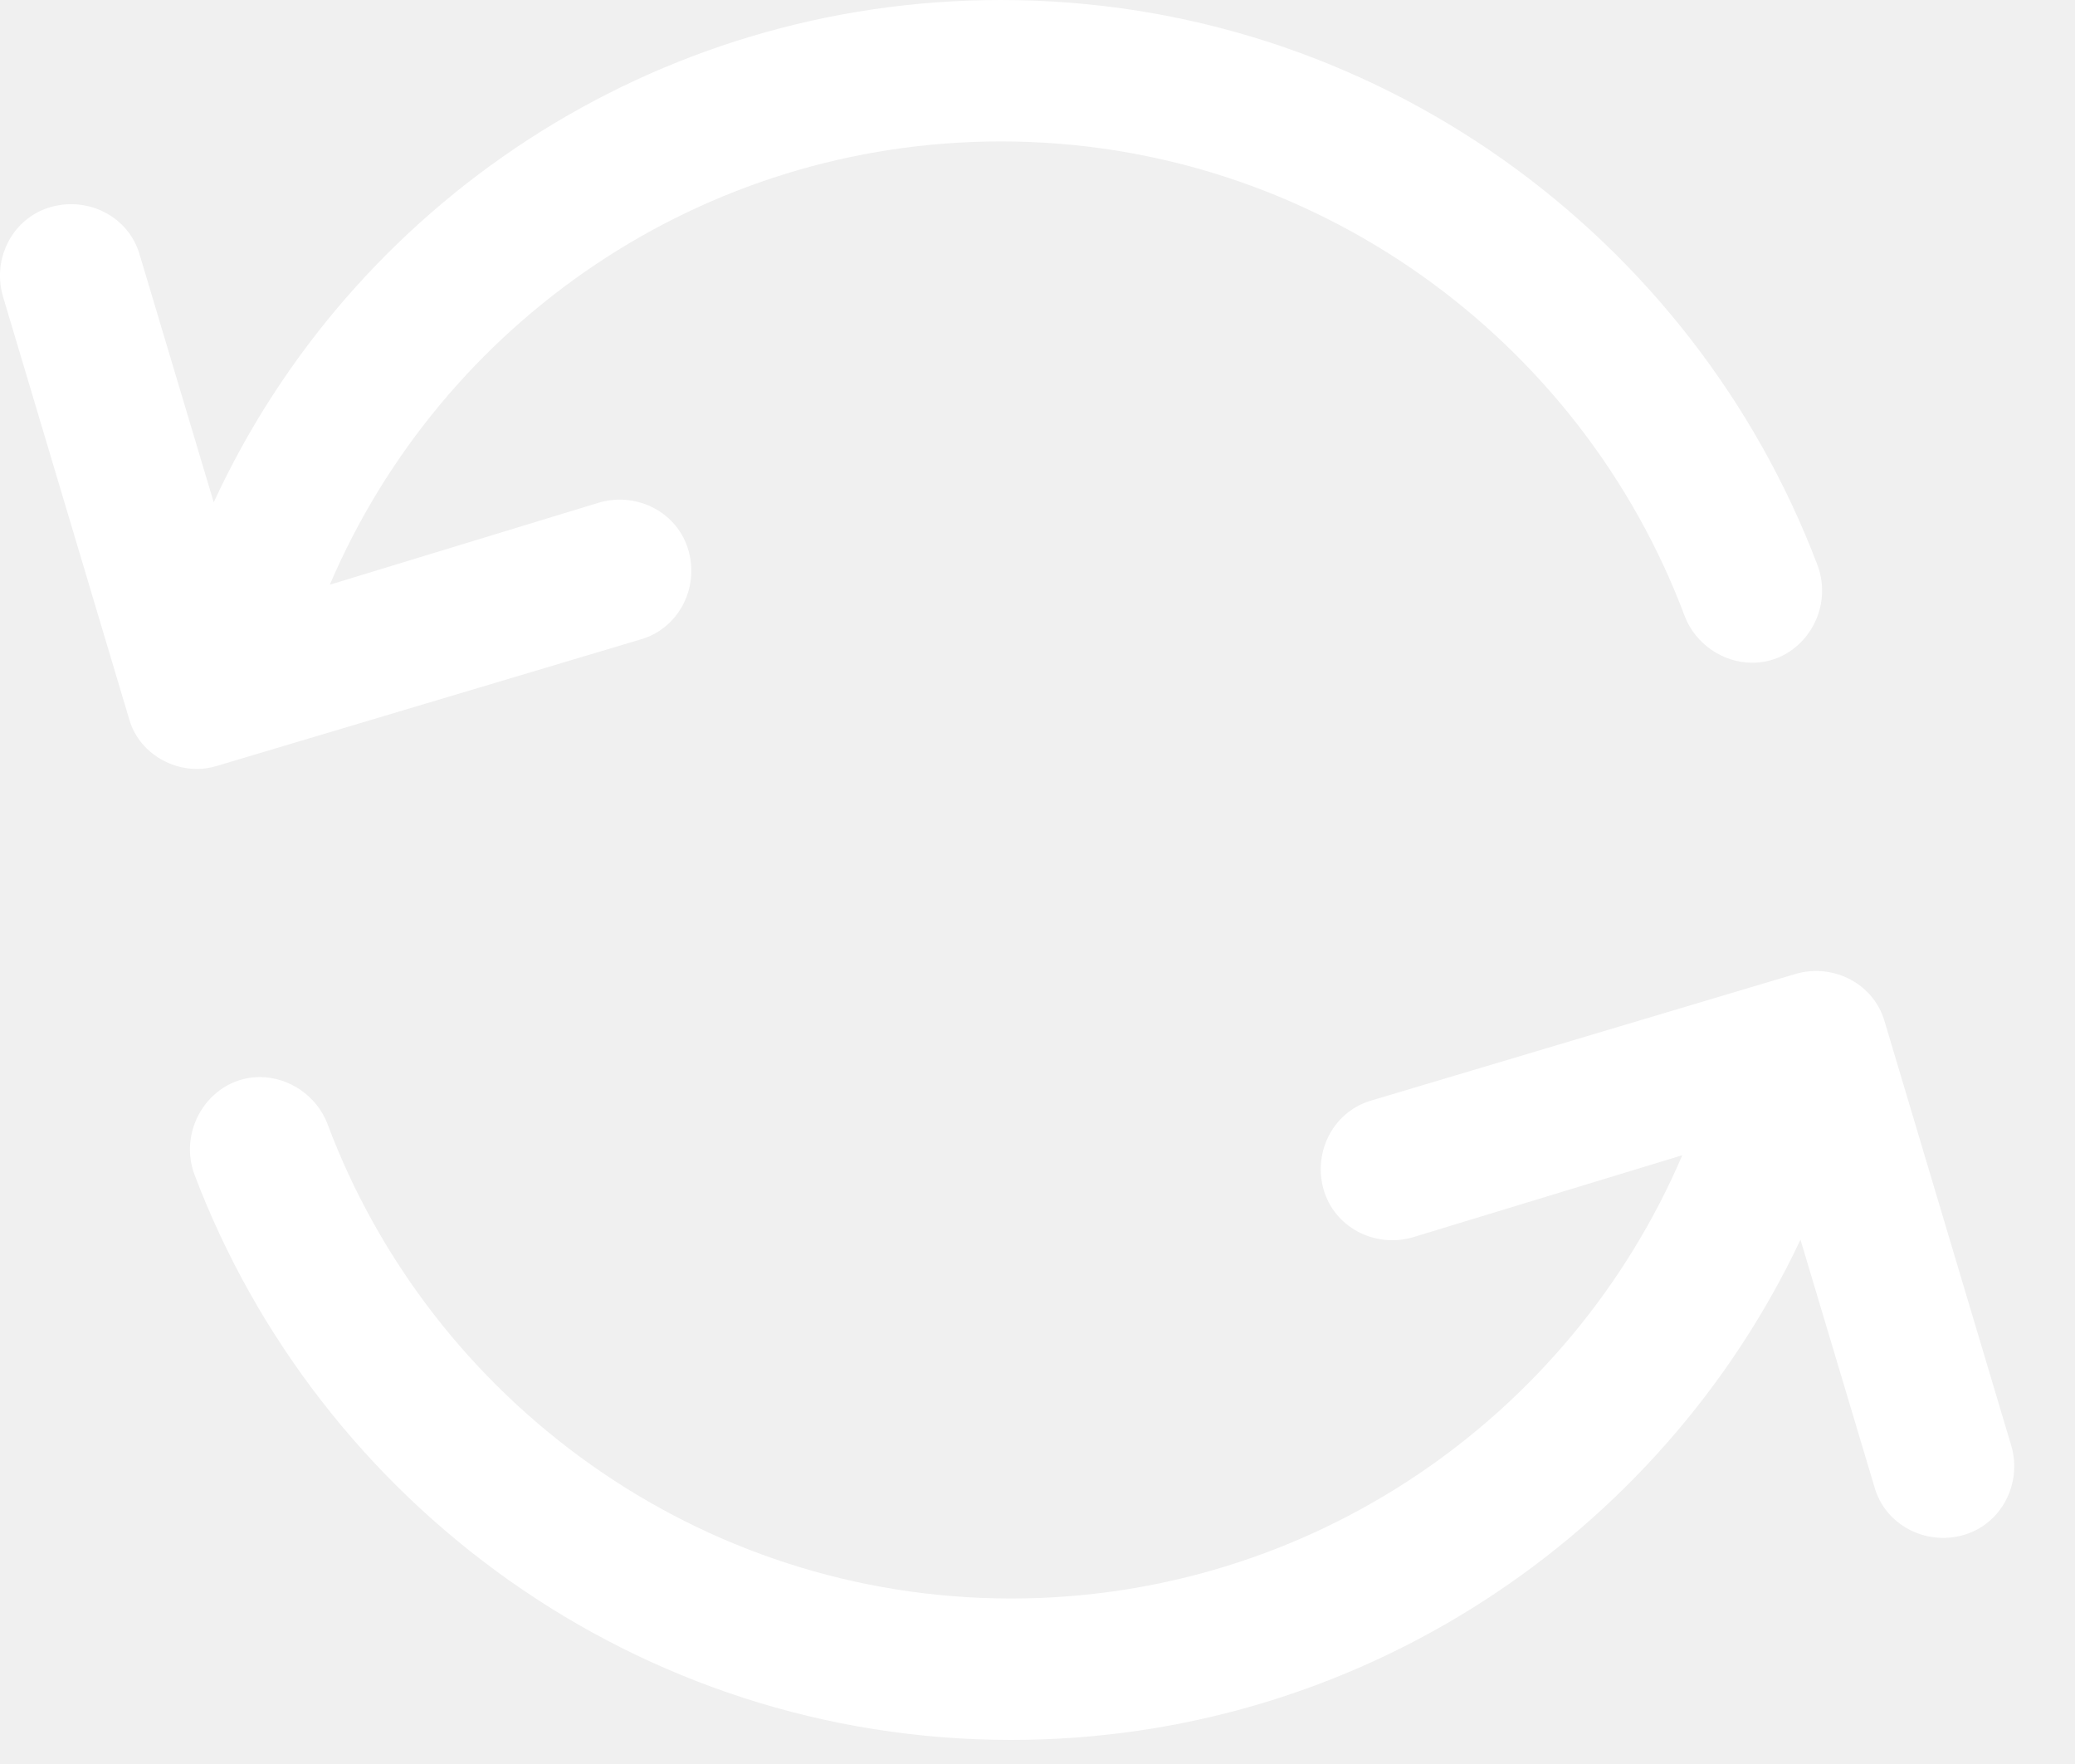
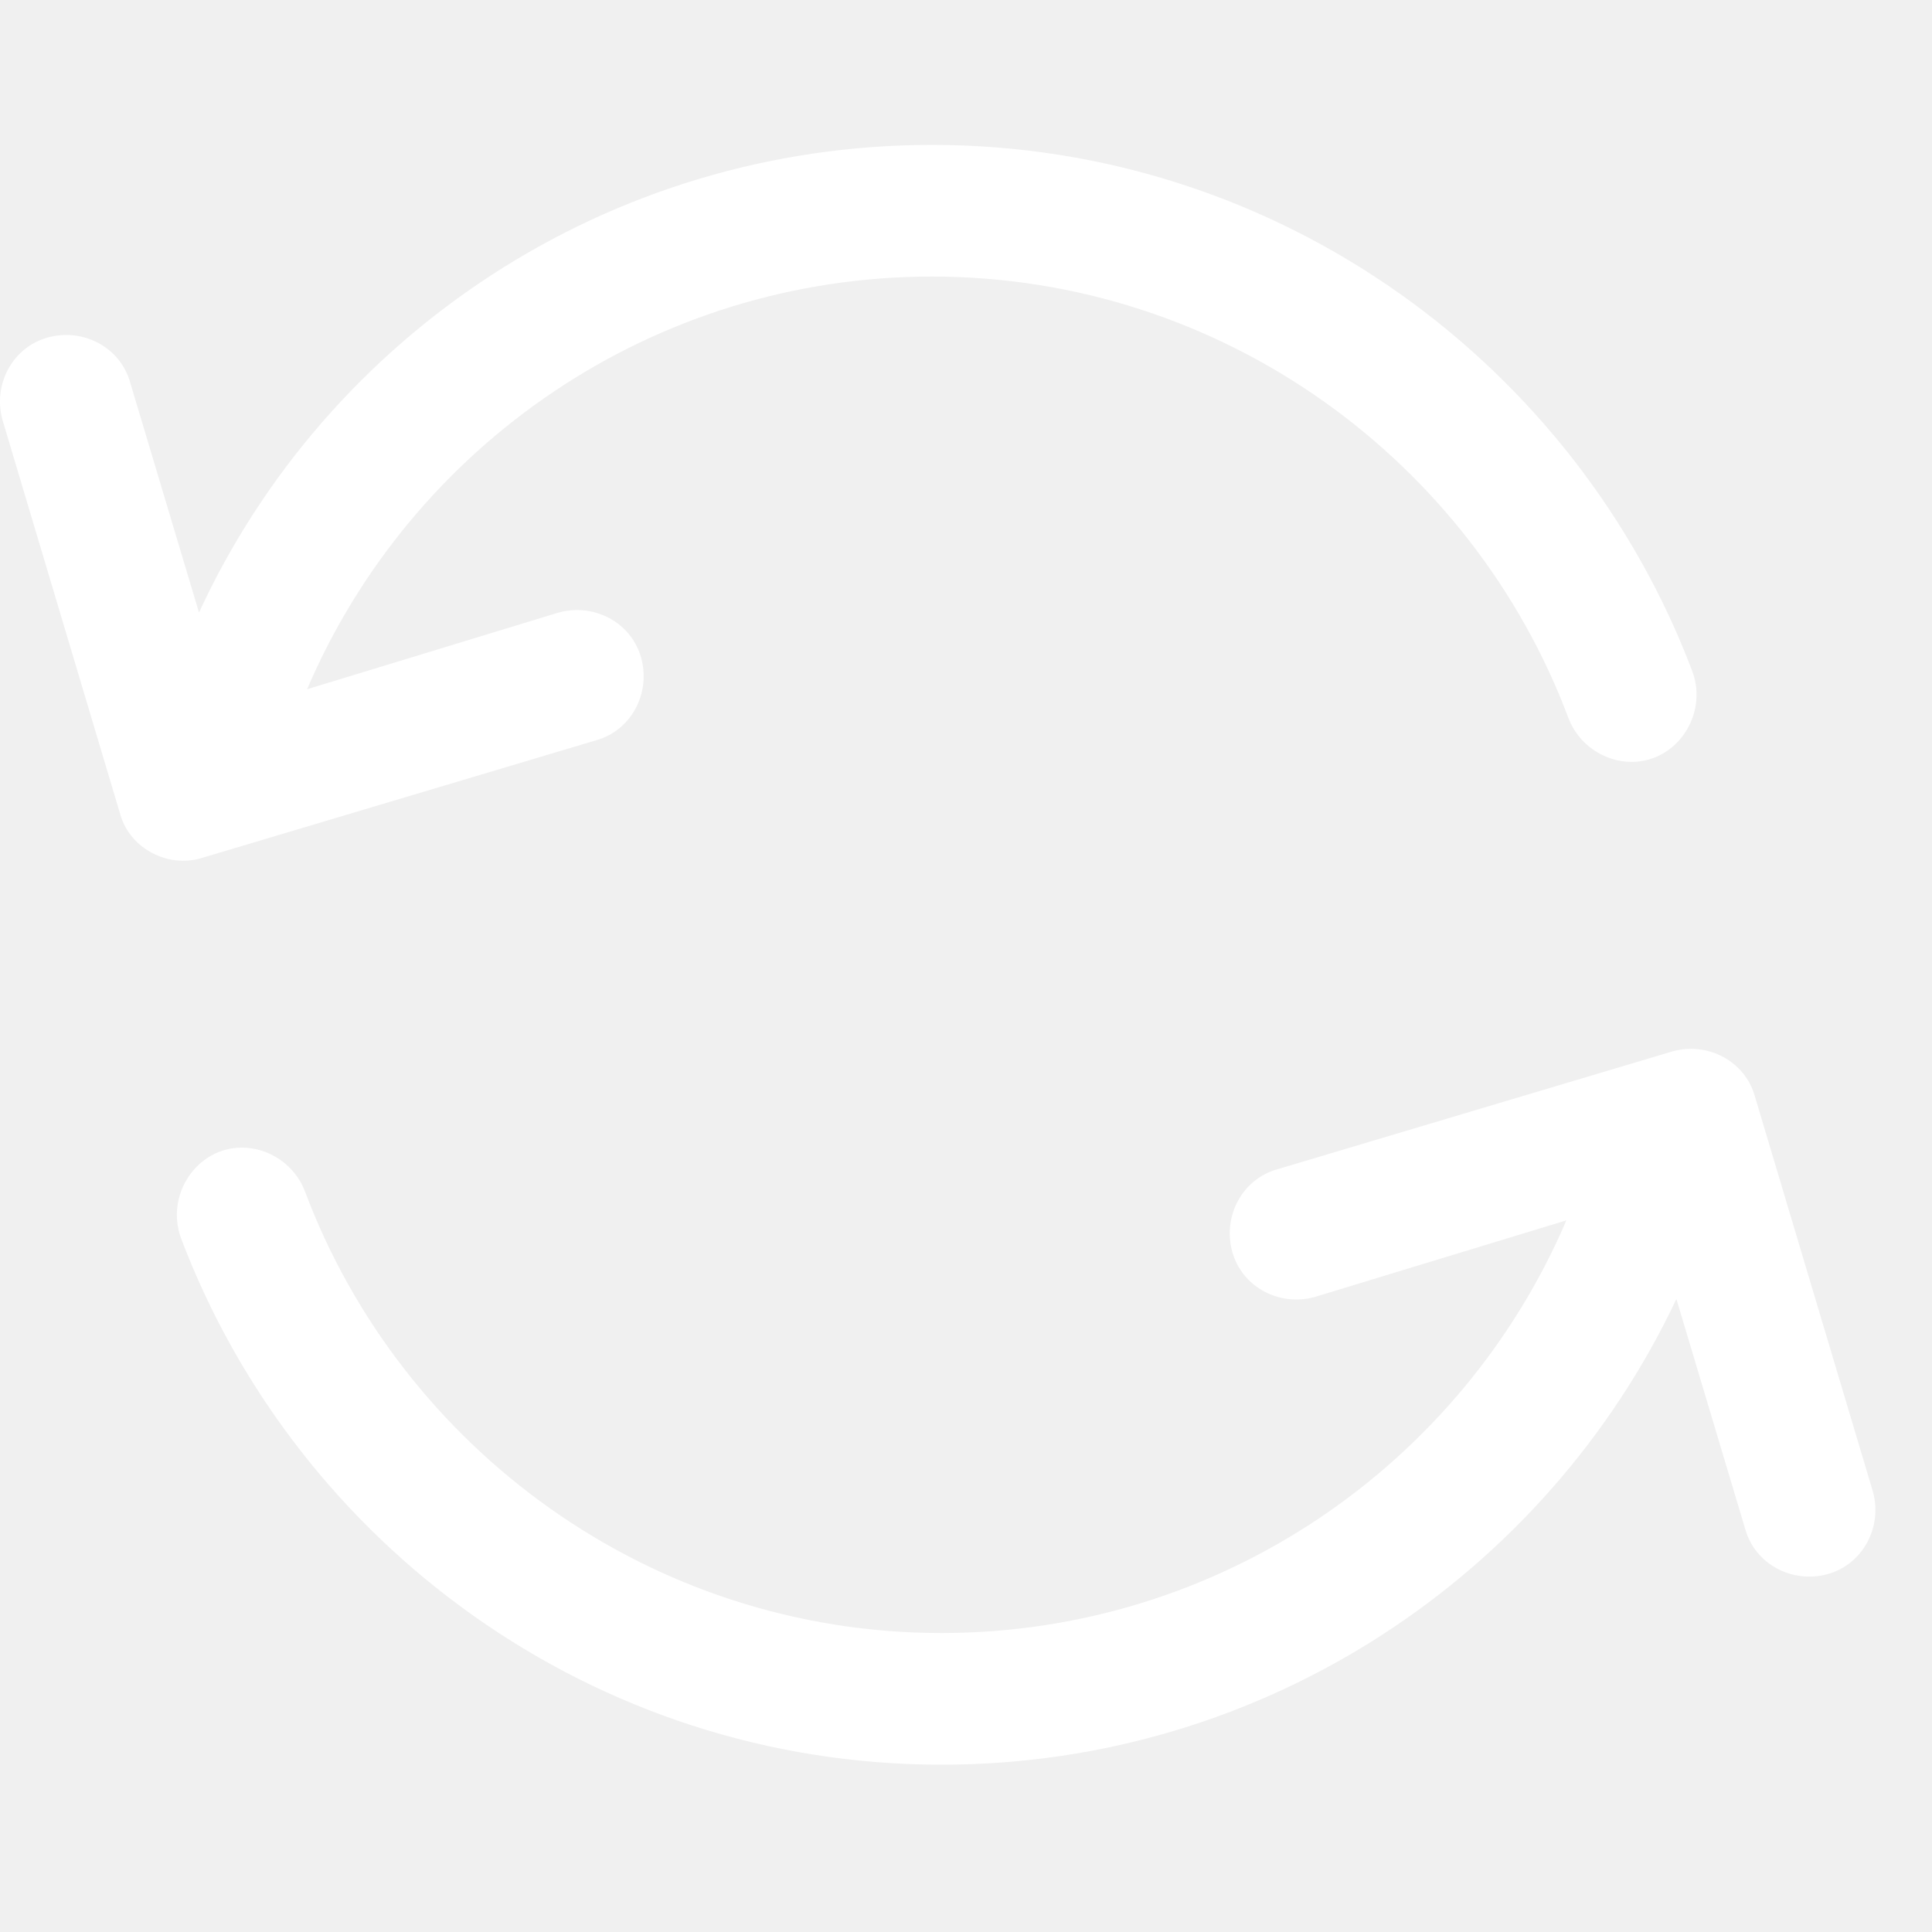
- <svg xmlns="http://www.w3.org/2000/svg" width="20px" height="17px" viewBox="0 0 20 17" version="1.1">
+ <svg xmlns="http://www.w3.org/2000/svg" width="17px" height="17px" viewBox="0 0 20 17" version="1.1">
  <g id="Current-Design" stroke="none" stroke-width="1" fill="none" fill-rule="evenodd">
    <g id="Desktop" transform="translate(-444, -949)" fill="#FFFFFF">
      <g id="noun_restart_1921230" transform="translate(444, 949)">
        <path d="M1.247,6.937 L0.026,2.848 C-0.076,2.482 0.128,2.095 0.494,1.994 C0.86,1.892 1.247,2.095 1.348,2.461 L2.06,4.841 C3.383,1.973 6.292,0 9.648,0 C13.249,0 16.32,2.278 17.52,5.452 C17.683,5.899 17.358,6.387 16.89,6.387 C16.605,6.387 16.341,6.204 16.239,5.94 C15.242,3.275 12.659,1.363 9.648,1.363 C6.759,1.363 4.257,3.112 3.179,5.635 L5.783,4.841 C6.149,4.74 6.536,4.943 6.637,5.309 C6.739,5.675 6.536,6.062 6.169,6.164 L2.081,7.384 C1.735,7.486 1.348,7.283 1.247,6.937 Z" id="Path" />
        <path d="M18.066,14.327 L17.354,11.947 C16.011,14.795 13.102,16.768 9.746,16.768 C6.145,16.768 3.073,14.489 1.873,11.316 C1.711,10.869 2.036,10.38 2.504,10.38 C2.789,10.38 3.053,10.563 3.155,10.828 C4.152,13.493 6.735,15.405 9.746,15.405 C12.634,15.405 15.136,13.655 16.215,11.133 L13.611,11.926 C13.245,12.028 12.858,11.825 12.756,11.458 C12.655,11.092 12.858,10.706 13.224,10.604 L17.313,9.384 C17.679,9.282 18.066,9.485 18.167,9.851 L19.388,13.94 C19.49,14.306 19.286,14.693 18.92,14.795 C18.554,14.896 18.167,14.693 18.066,14.327 Z" id="Path" />
      </g>
    </g>
  </g>
</svg>
